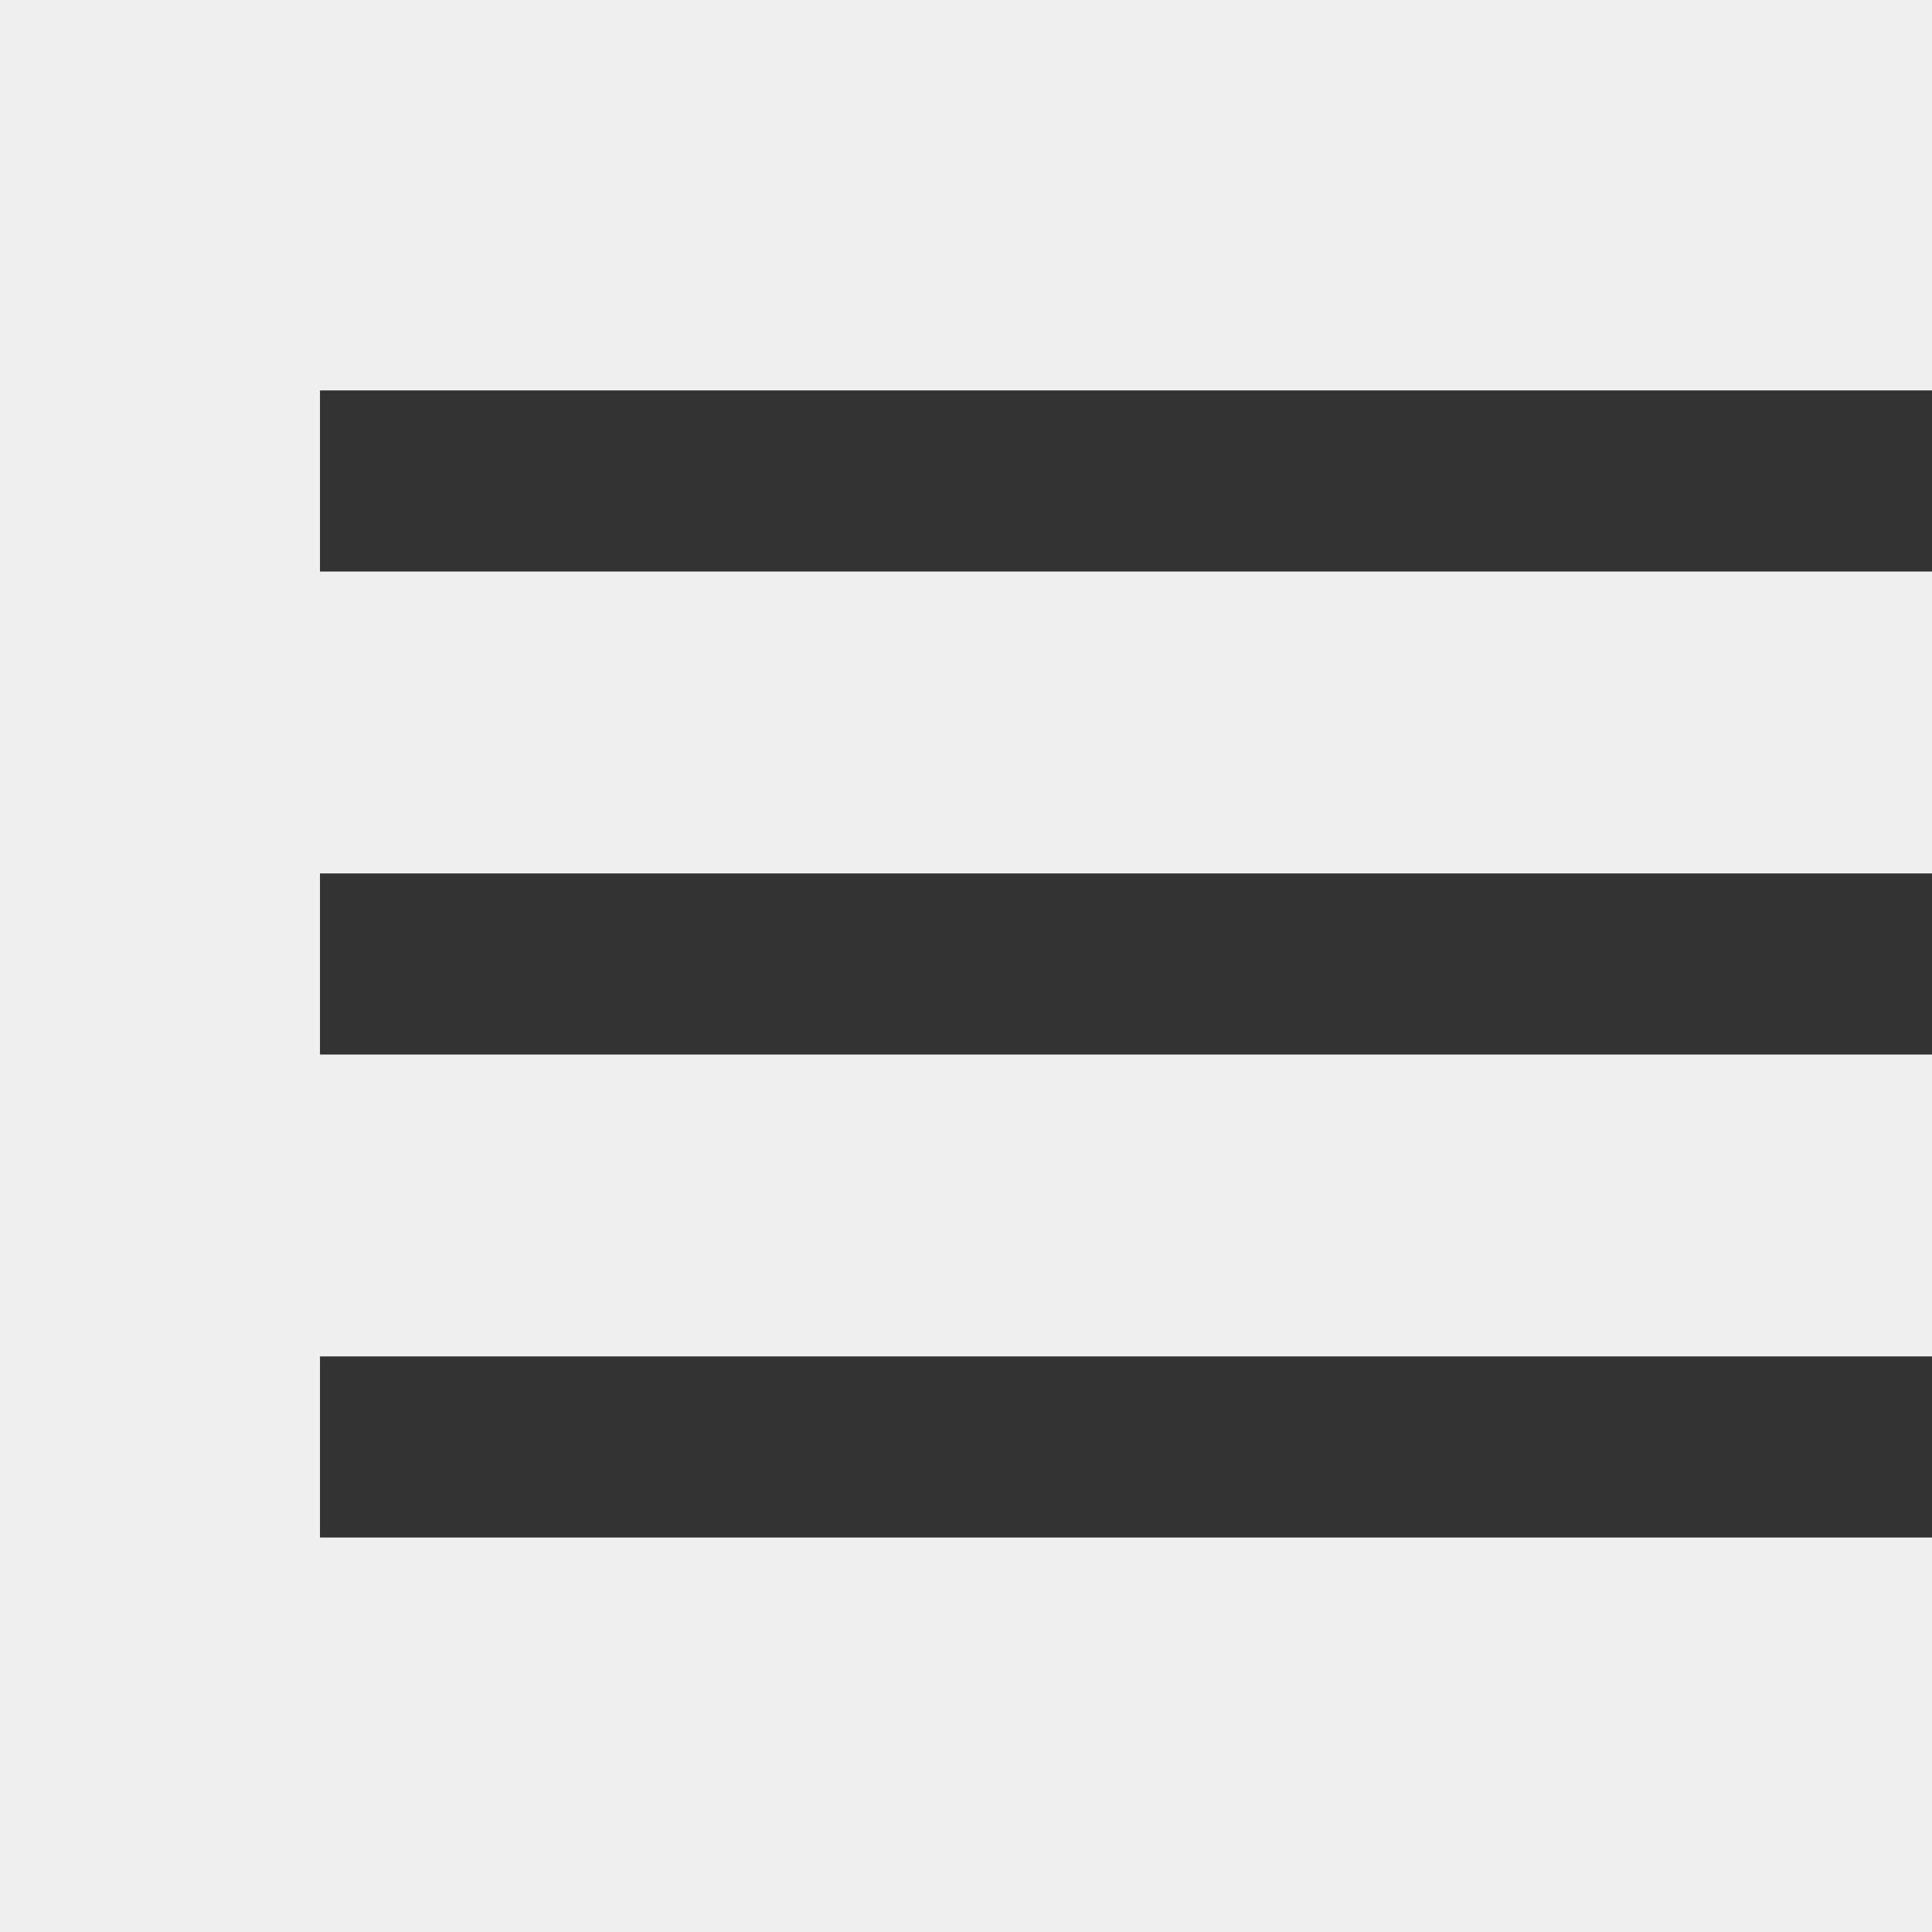
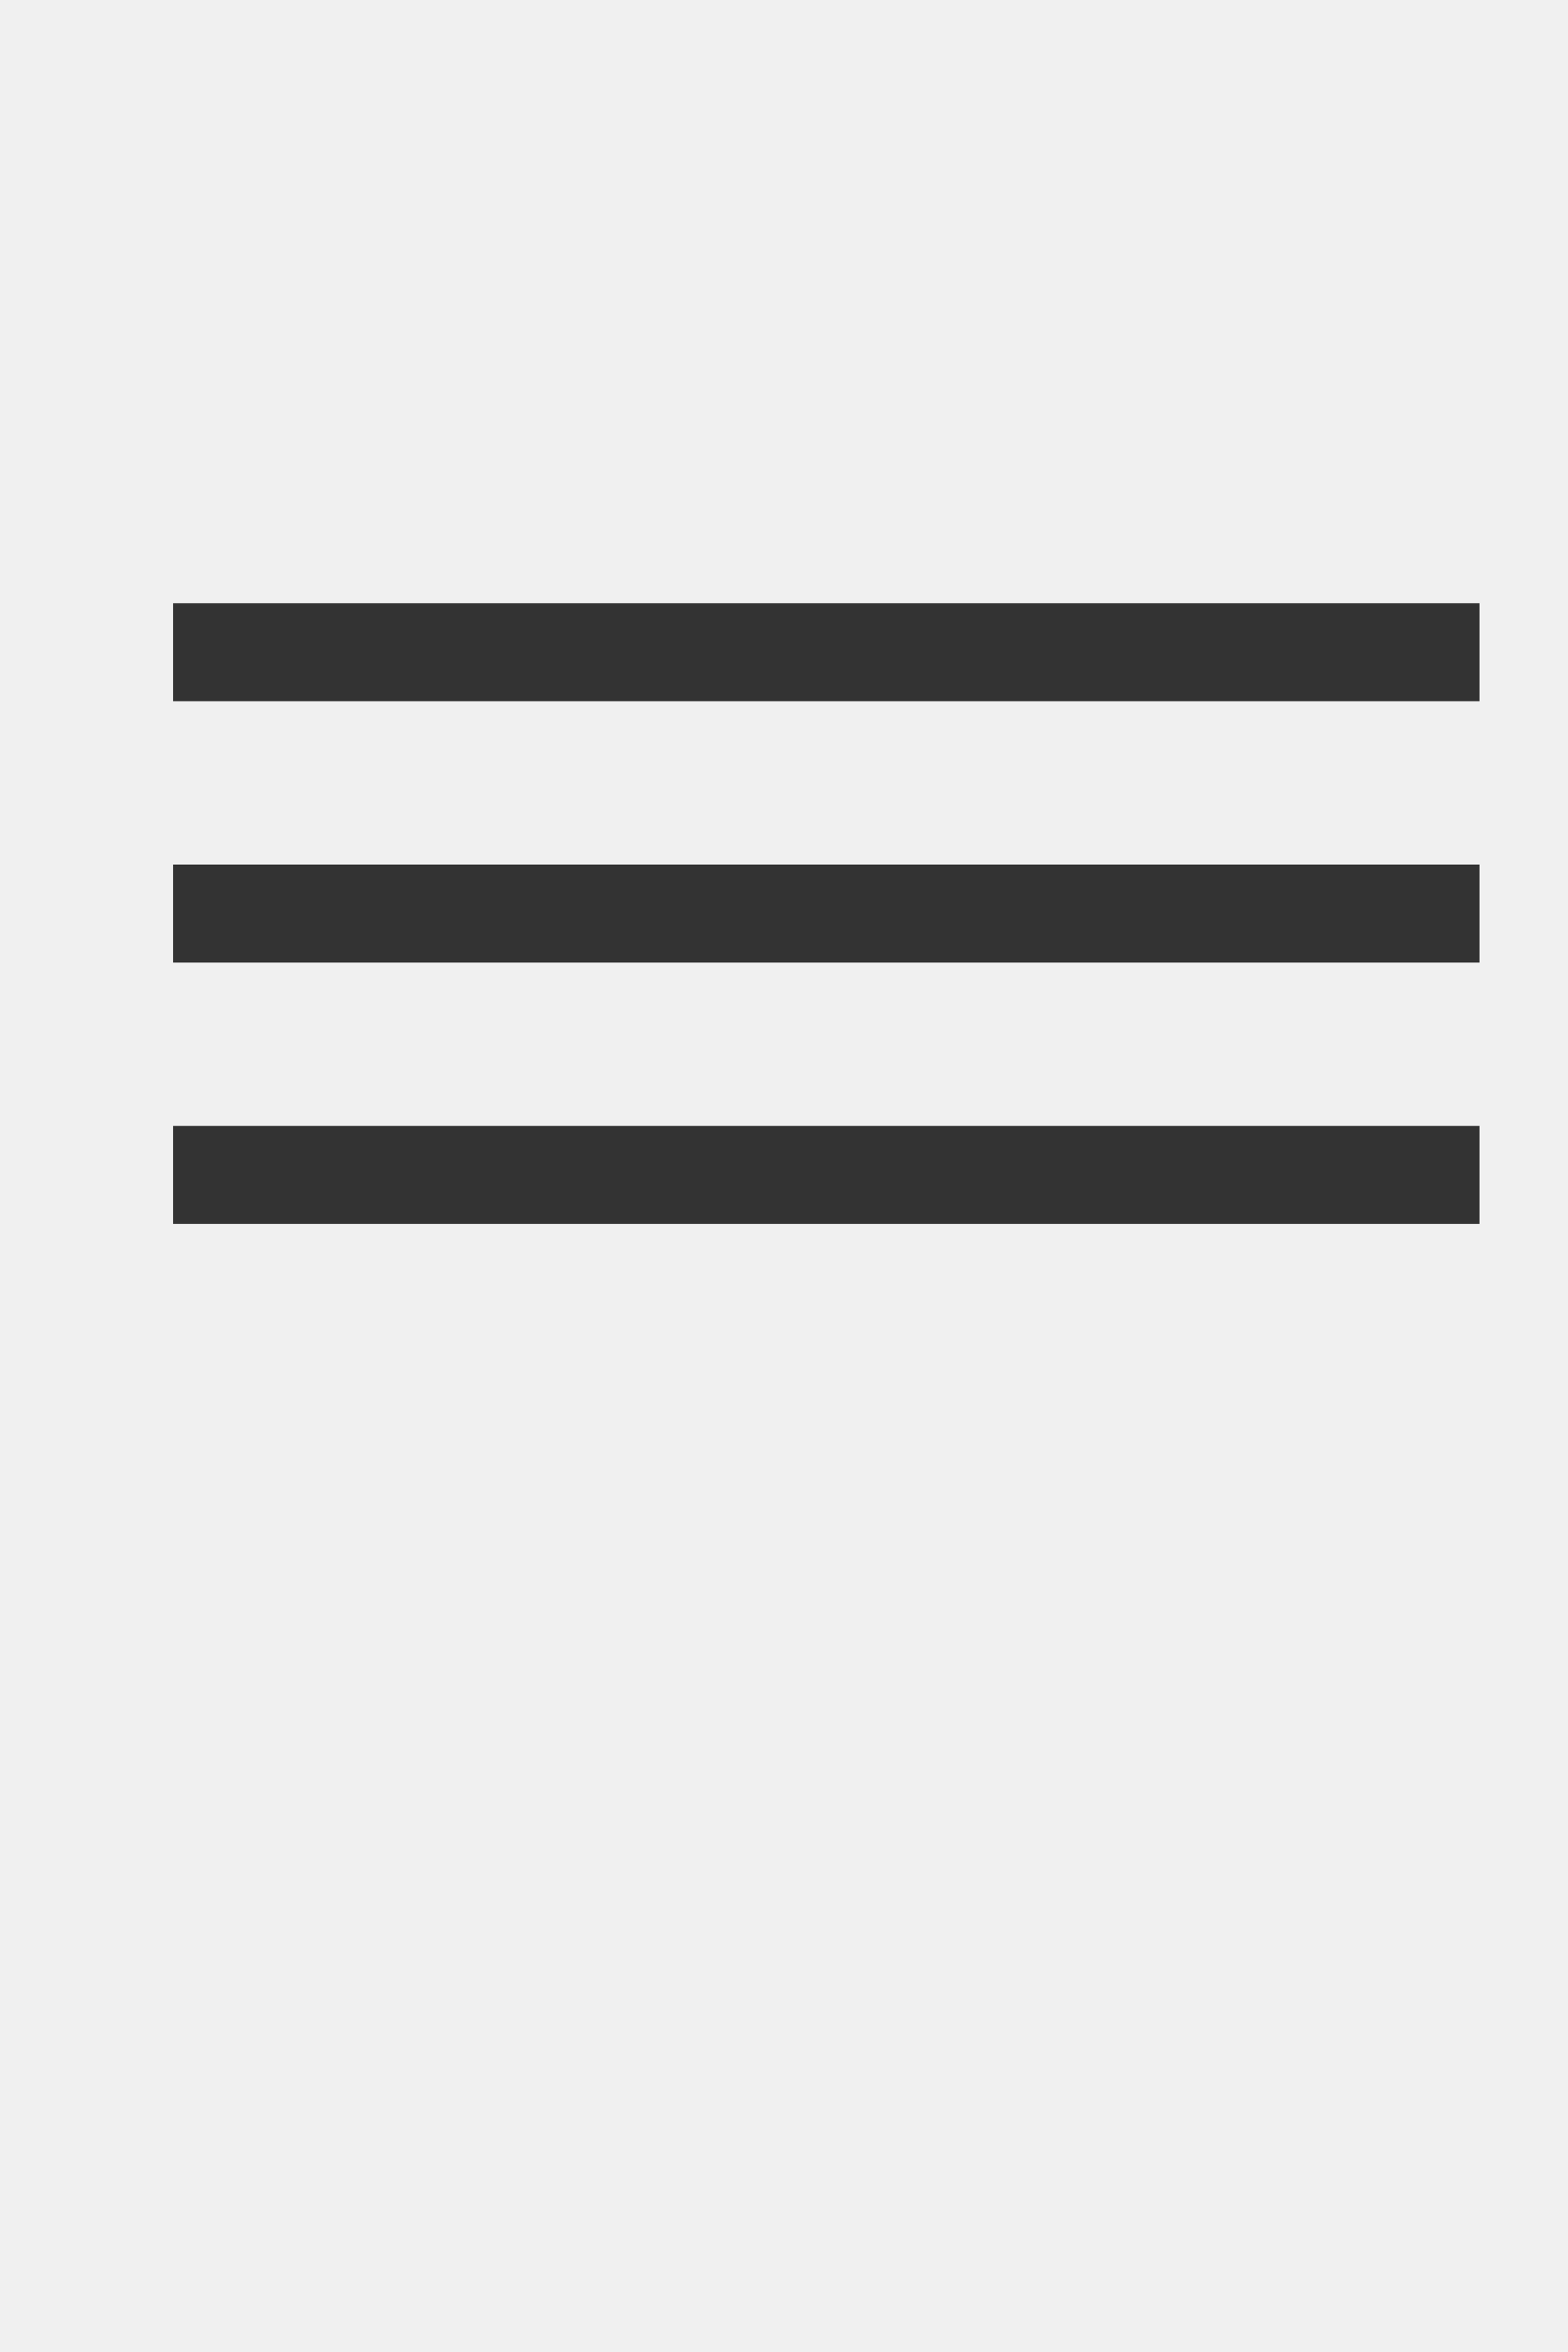
- <svg xmlns="http://www.w3.org/2000/svg" xmlns:xlink="http://www.w3.org/1999/xlink" width="16" height="16" viewBox="0 0 16 16" fill="none">
+ <svg xmlns="http://www.w3.org/2000/svg" xmlns:xlink="http://www.w3.org/1999/xlink" width="16" height="24" viewBox="0 0 24 24" fill="none">
  <defs>
-     <rect id="path_0" x="0" y="0" width="16" height="16" />
+     <rect id="path_0" x="0" y="0" width="24" height="24" />
  </defs>
  <g opacity="1" transform="translate(0 0)  rotate(0 8 8)">
    <mask id="bg-mask-0" fill="white">
      <use xlink:href="#path_0" />
    </mask>
    <g mask="url(#bg-mask-0)">
-       <path id="路径 1" style="stroke:#333333; stroke-width:1.5; stroke-opacity:1; stroke-dasharray:0 0" transform="translate(2.649903 3.983233)  rotate(0 5.333332 0)" d="M0,0L16,0 " />
-       <path id="路径 2" style="stroke:#333333; stroke-width:1.5; stroke-opacity:1; stroke-dasharray:0 0" transform="translate(2.649903 7.983233)  rotate(0 5.333332 0)" d="M0,0L16,0 " />
-       <path id="路径 3" style="stroke:#333333; stroke-width:1.5; stroke-opacity:1; stroke-dasharray:0 0" transform="translate(2.649903 11.98323)  rotate(0 5.333332 0)" d="M0,0L16,0 " />
+       <path id="路径 1" style="stroke:#333333; stroke-width:1.5; stroke-opacity:1; stroke-dasharray:0 0" transform="translate(2.649903 3.983233)  rotate(0 5.333332 0)" d="M0,0L20,0 " />
+       <path id="路径 2" style="stroke:#333333; stroke-width:1.5; stroke-opacity:1; stroke-dasharray:0 0" transform="translate(2.649903 7.983233)  rotate(0 5.333332 0)" d="M0,0L20,0 " />
+       <path id="路径 3" style="stroke:#333333; stroke-width:1.5; stroke-opacity:1; stroke-dasharray:0 0" transform="translate(2.649903 11.98323)  rotate(0 5.333332 0)" d="M0,0L20,0 " />
    </g>
  </g>
</svg>
